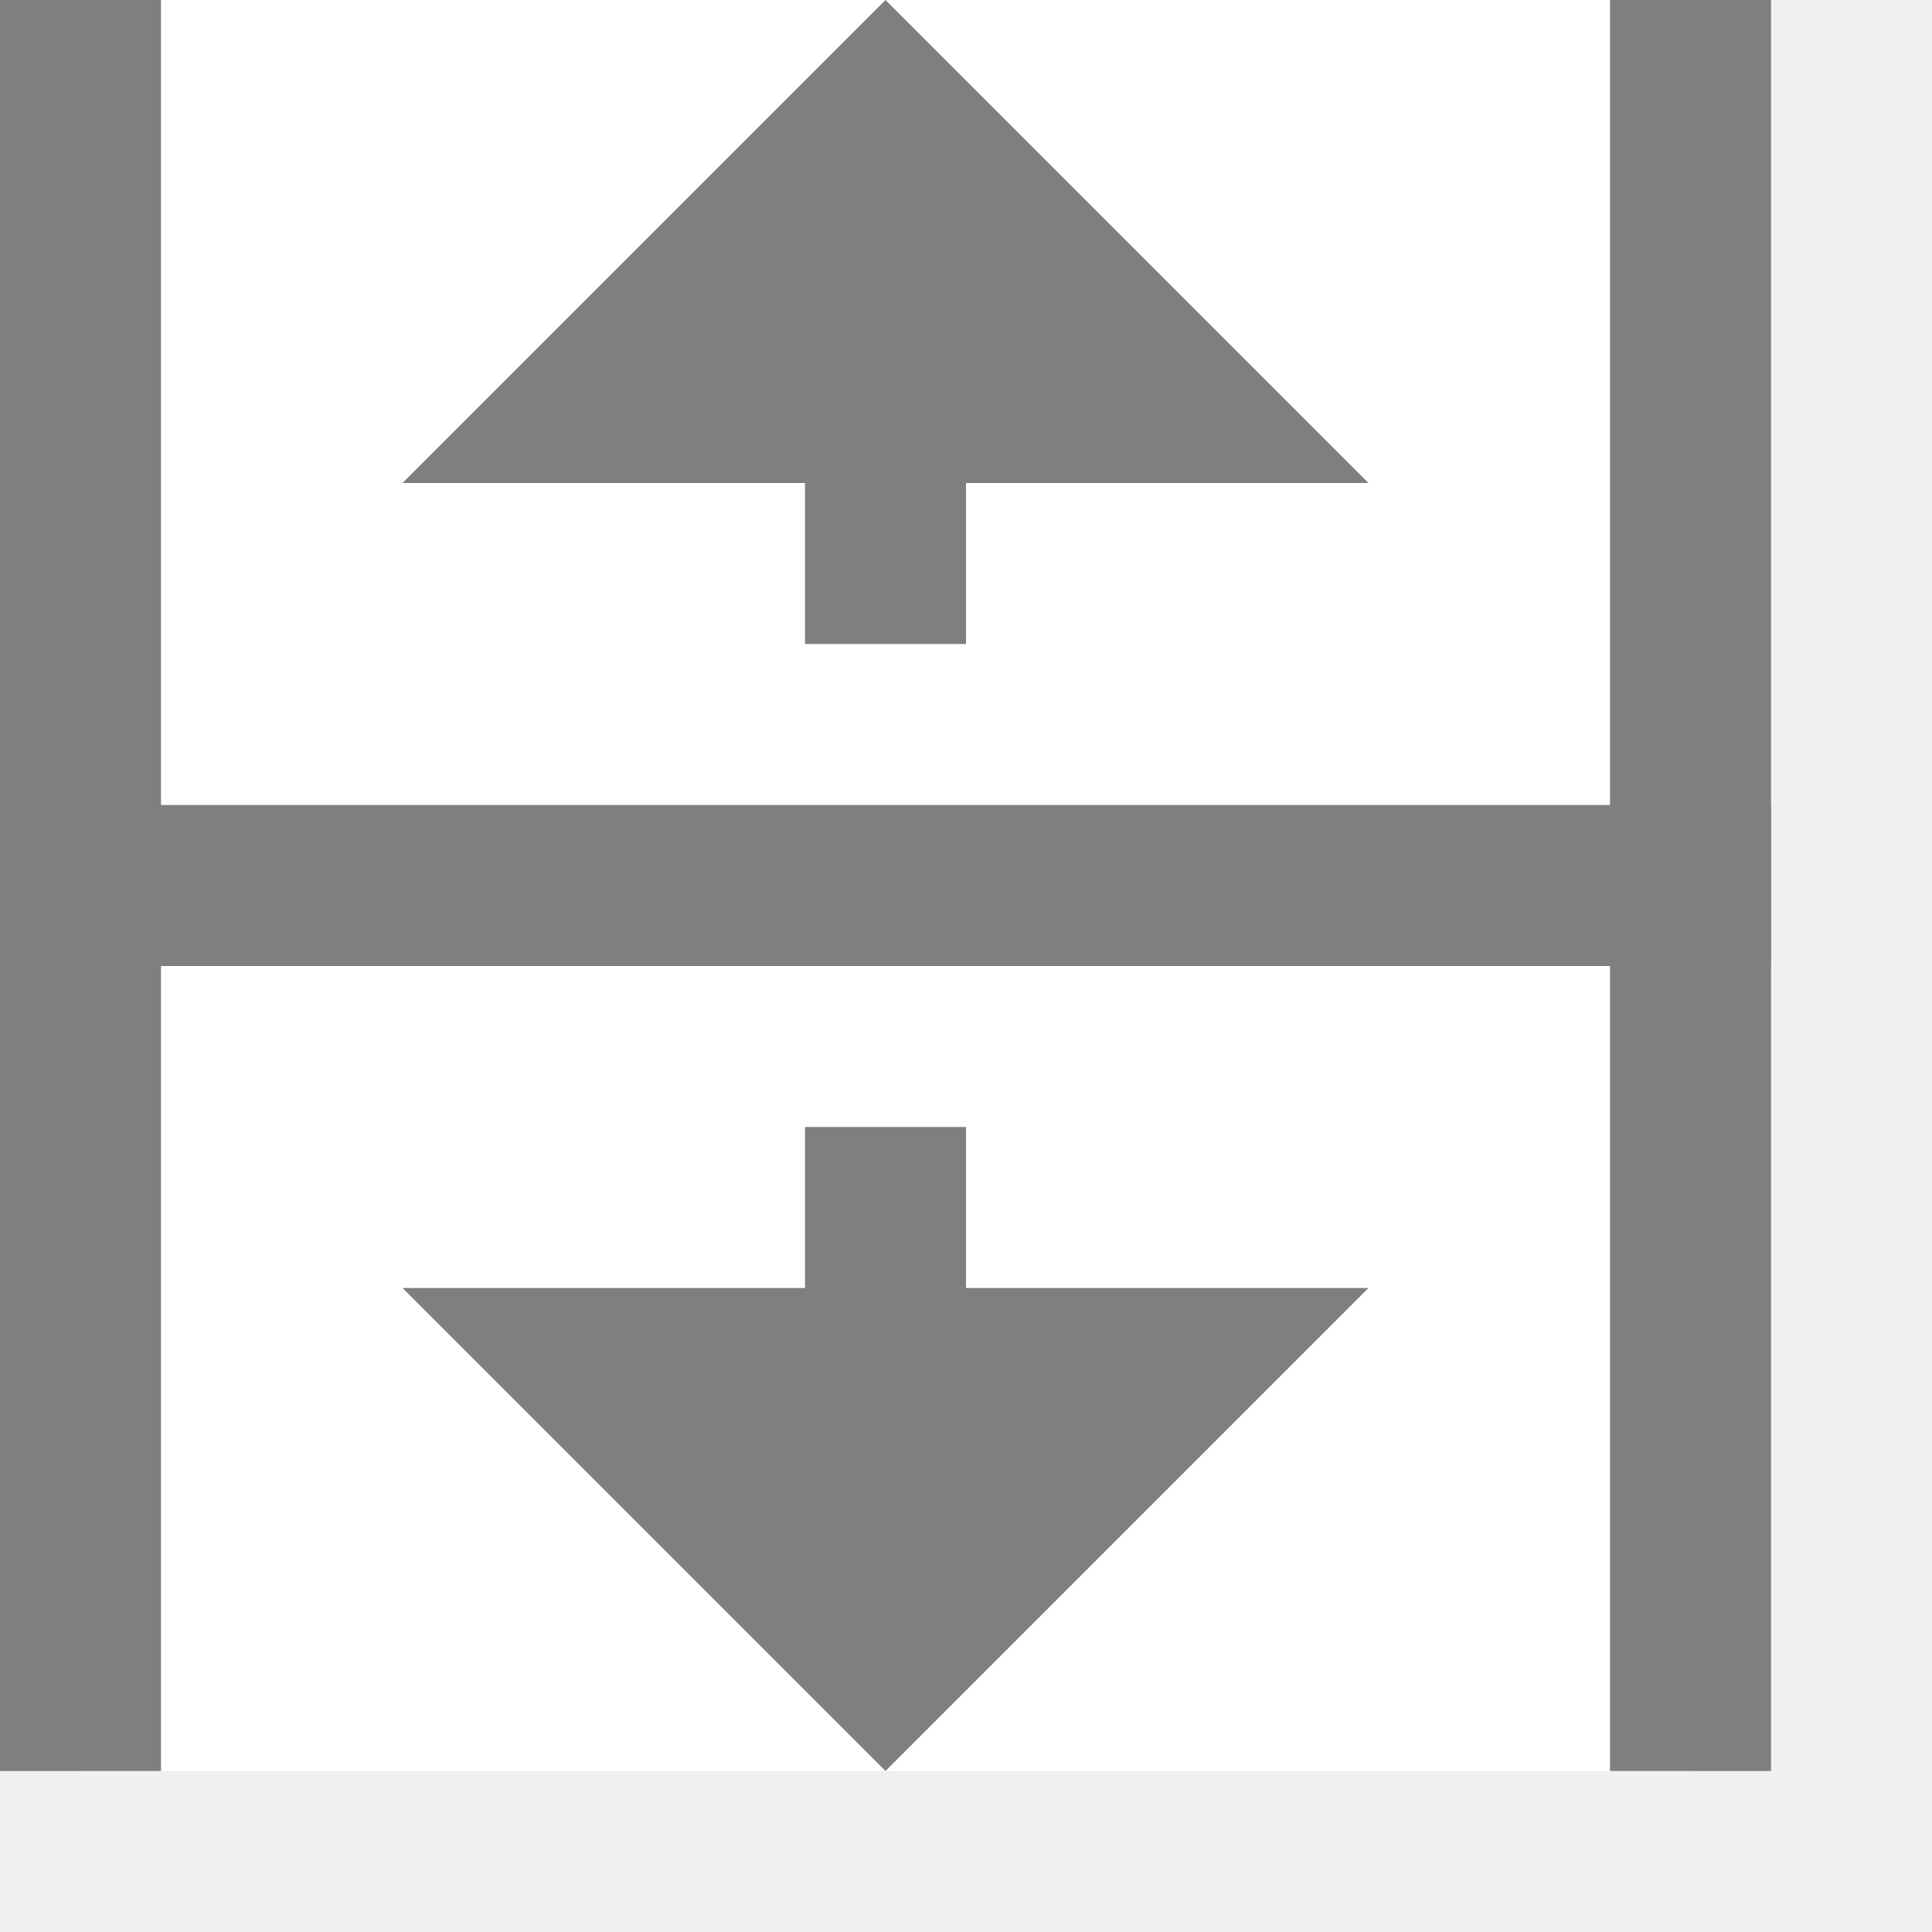
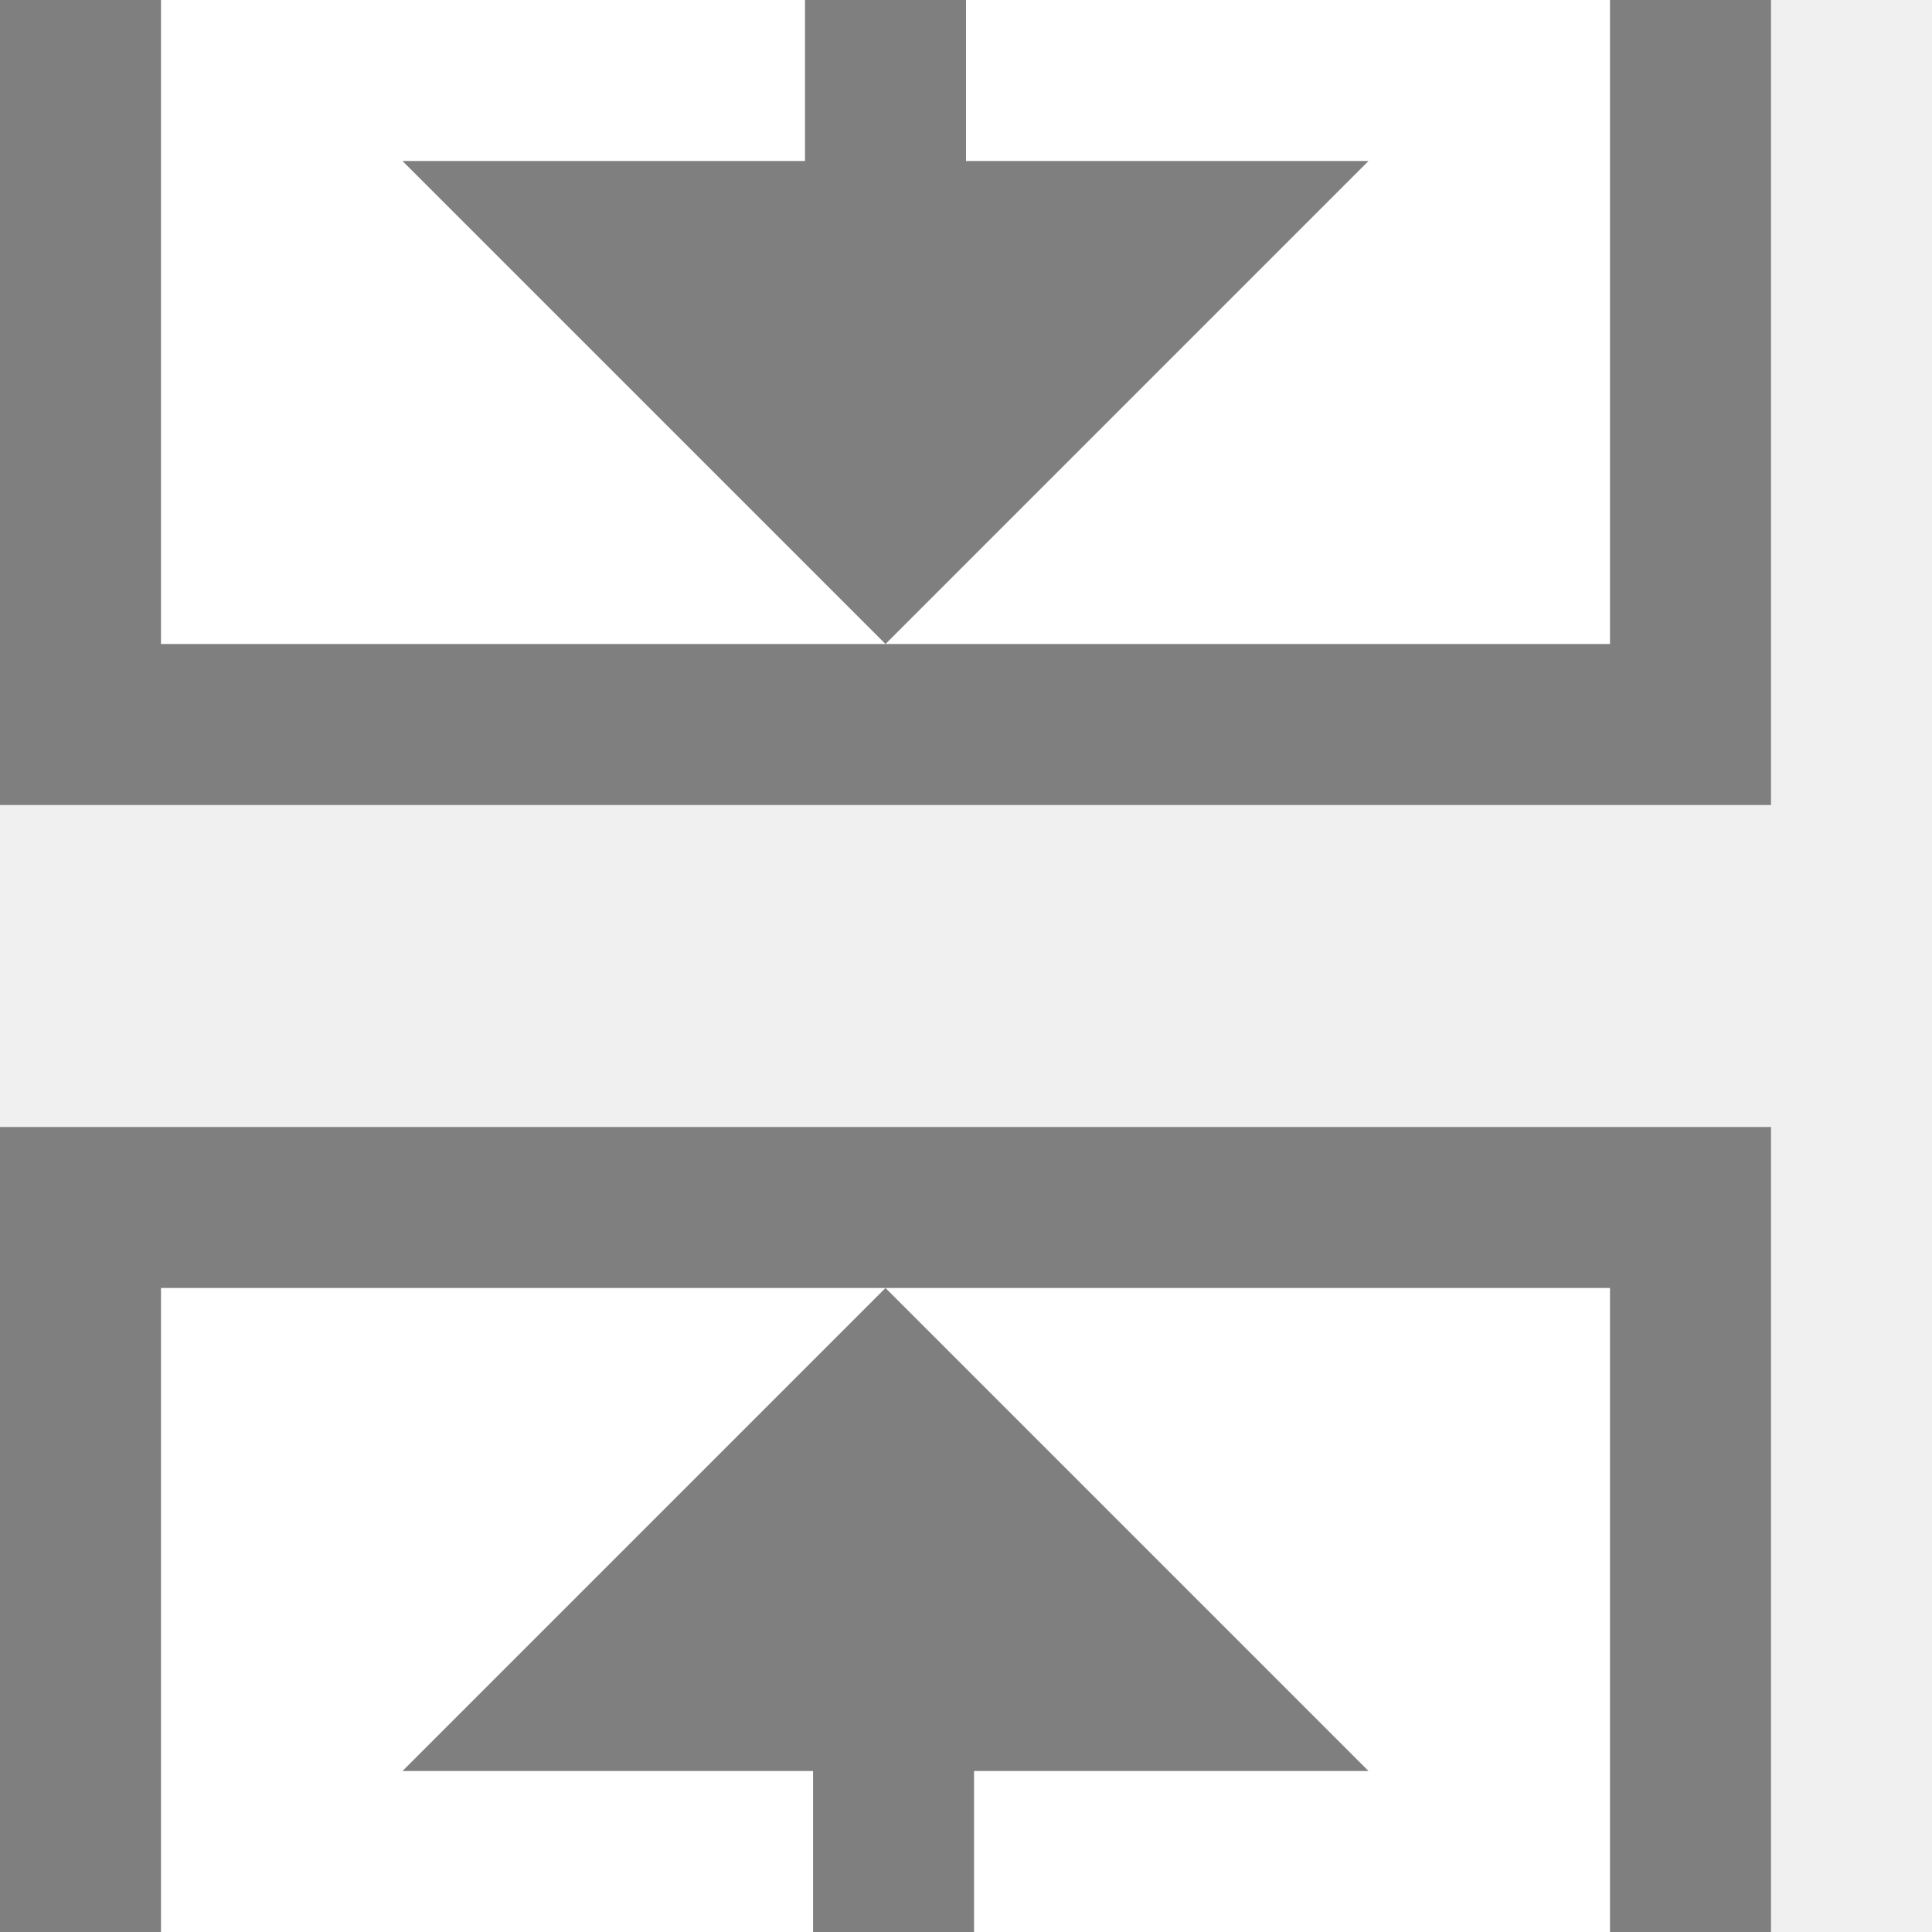
<svg xmlns="http://www.w3.org/2000/svg" width="12" height="12" id="svg2" version="1.1">
  <defs id="defs4">
    <marker orient="auto" refY="0.0" refX="0.0" id="TriangleOutS" style="overflow:visible">
      <path id="path3933" d="M 5.77,0.0 L -2.88,5.0 L -2.88,-5.0 L 5.77,0.0 z " style="fill-rule:evenodd;stroke:#000000;stroke-width:1.0pt" transform="scale(0.2)" />
    </marker>
    <marker orient="auto" refY="0.0" refX="0.0" id="Arrow1Send" style="overflow:visible;">
      <path id="path3800" d="M 0.0,0.0 L 5.0,-5.0 L -12.5,0.0 L 5.0,5.0 L 0.0,0.0 z " style="fill-rule:evenodd;stroke:#000000;stroke-width:1.0pt;" transform="scale(0.2) rotate(180) translate(6,0)" />
    </marker>
    <marker orient="auto" refY="0.0" refX="0.0" id="TriangleOutM" style="overflow:visible">
      <path id="path3930" d="M 5.77,0.0 L -2.88,5.0 L -2.88,-5.0 L 5.77,0.0 z " style="fill-rule:evenodd;stroke:#000000;stroke-width:1.0pt" transform="scale(0.4)" />
    </marker>
    <marker orient="auto" refY="0.0" refX="0.0" id="Arrow1Lend" style="overflow:visible;">
      <path id="path3788" d="M 0.0,0.0 L 5.0,-5.0 L -12.5,0.0 L 5.0,5.0 L 0.0,0.0 z " style="fill-rule:evenodd;stroke:#000000;stroke-width:1.0pt;" transform="scale(0.8) rotate(180) translate(12.5,0)" />
    </marker>
  </defs>
  <g id="layer1" transform="translate(0,-1040.362)">
-     <path style="fill:#ffffff;fill-opacity:1;stroke:#7f7f7f;stroke-width:1px;stroke-linecap:butt;stroke-linejoin:miter;stroke-opacity:1" d="m 0.5,1051.362 0,-5.5 10,0 0,5.5" id="path5206-9" />
-     <path style="fill:#ffffff;stroke:#7f7f7f;stroke-width:1px;stroke-linecap:butt;stroke-linejoin:miter;stroke-opacity:1;fill-opacity:1" d="m 0.5,0 0,5.5 10,0 0,-5.5" id="path5206" transform="translate(0,1040.362)" />
-     <path style="fill:none;stroke:#7f7f7f;stroke-width:1px;stroke-linecap:square;stroke-linejoin:miter;stroke-opacity:1;marker-end:none" d="m 5.5,1042.362 0,1.5" id="path3777" />
-     <path style="fill:#7f7f7f;fill-opacity:1;stroke:none" d="m 2.5,1048.362 3,3 3,-3" id="path5169" />
-     <path style="fill:none;stroke:#7f7f7f;stroke-width:1px;stroke-linecap:square;stroke-linejoin:miter;stroke-opacity:1;marker-end:none" d="m 5.5,1049.362 0,-1.5" id="path3777-7" />
-     <path style="fill:#7f7f7f;fill-opacity:1;stroke:none" d="m 2.5,1043.362 3,-3 3,3" id="path5169-4" />
+     <path style="fill:#ffffff;fill-opacity:1;stroke:#7f7f7f;stroke-width:1px;stroke-linecap:butt;stroke-linejoin:miter;stroke-opacity:1" d="m 0.5,1052.362 0,-4.5 10,0 0,4.5" id="path5206-9" />
+     <path style="fill:#ffffff;fill-opacity:1;stroke:#7f7f7f;stroke-width:1px;stroke-linecap:butt;stroke-linejoin:miter;stroke-opacity:1" d="m 0.5,0 0,4.5 10,0 0,-4.5" id="path5206" transform="translate(0,1040.362)" />
+     <path style="fill:none;stroke:#7f7f7f;stroke-width:1px;stroke-linecap:square;stroke-linejoin:miter;stroke-opacity:1;marker-end:none" d="m 5.5,1040.862 0,1.5" id="path3777" />
+     <path style="fill:#7f7f7f;fill-opacity:1;stroke:none" d="m 2.5,1041.362 3,3 3,-3" id="path5169" />
+     <path style="fill:none;stroke:#7f7f7f;stroke-width:1px;stroke-linecap:square;stroke-linejoin:miter;stroke-opacity:1;marker-end:none" d="m 5.55,1051.912 0,-1.5" id="path3777-7" />
+     <path style="fill:#7f7f7f;fill-opacity:1;stroke:none" d="m 2.5,1051.362 3,-3 3,3" id="path5169-4" />
  </g>
</svg>
